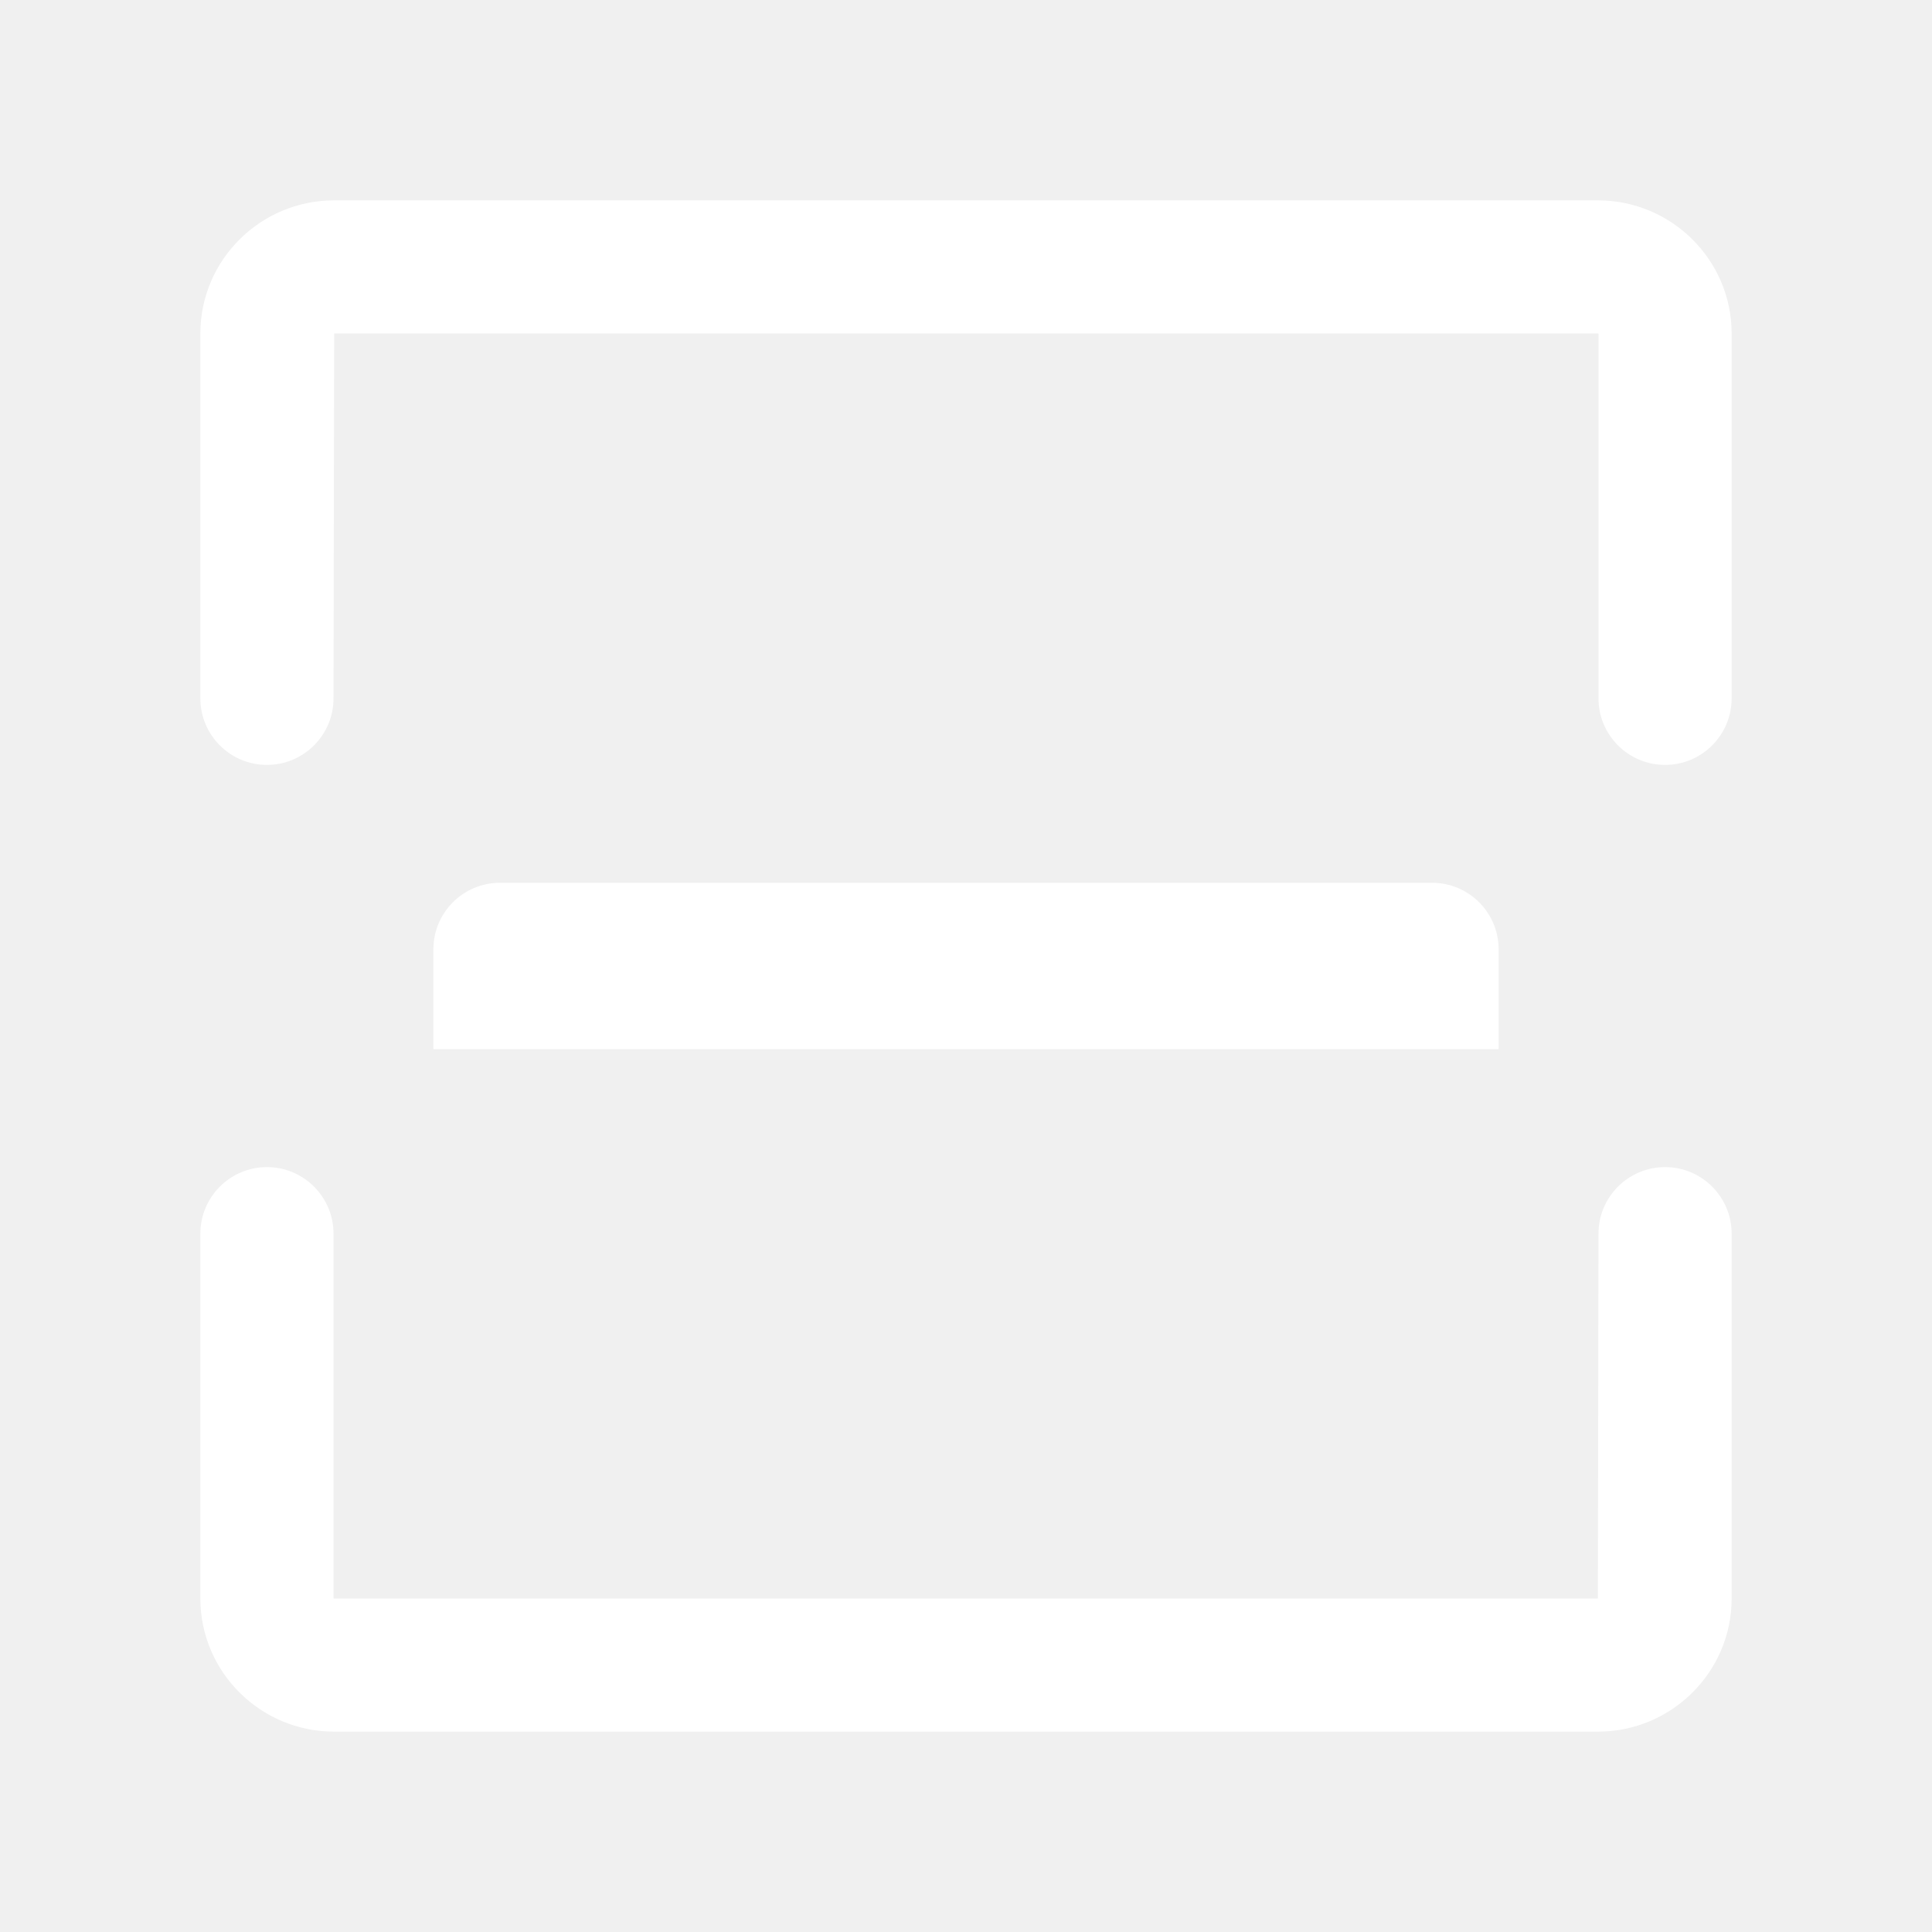
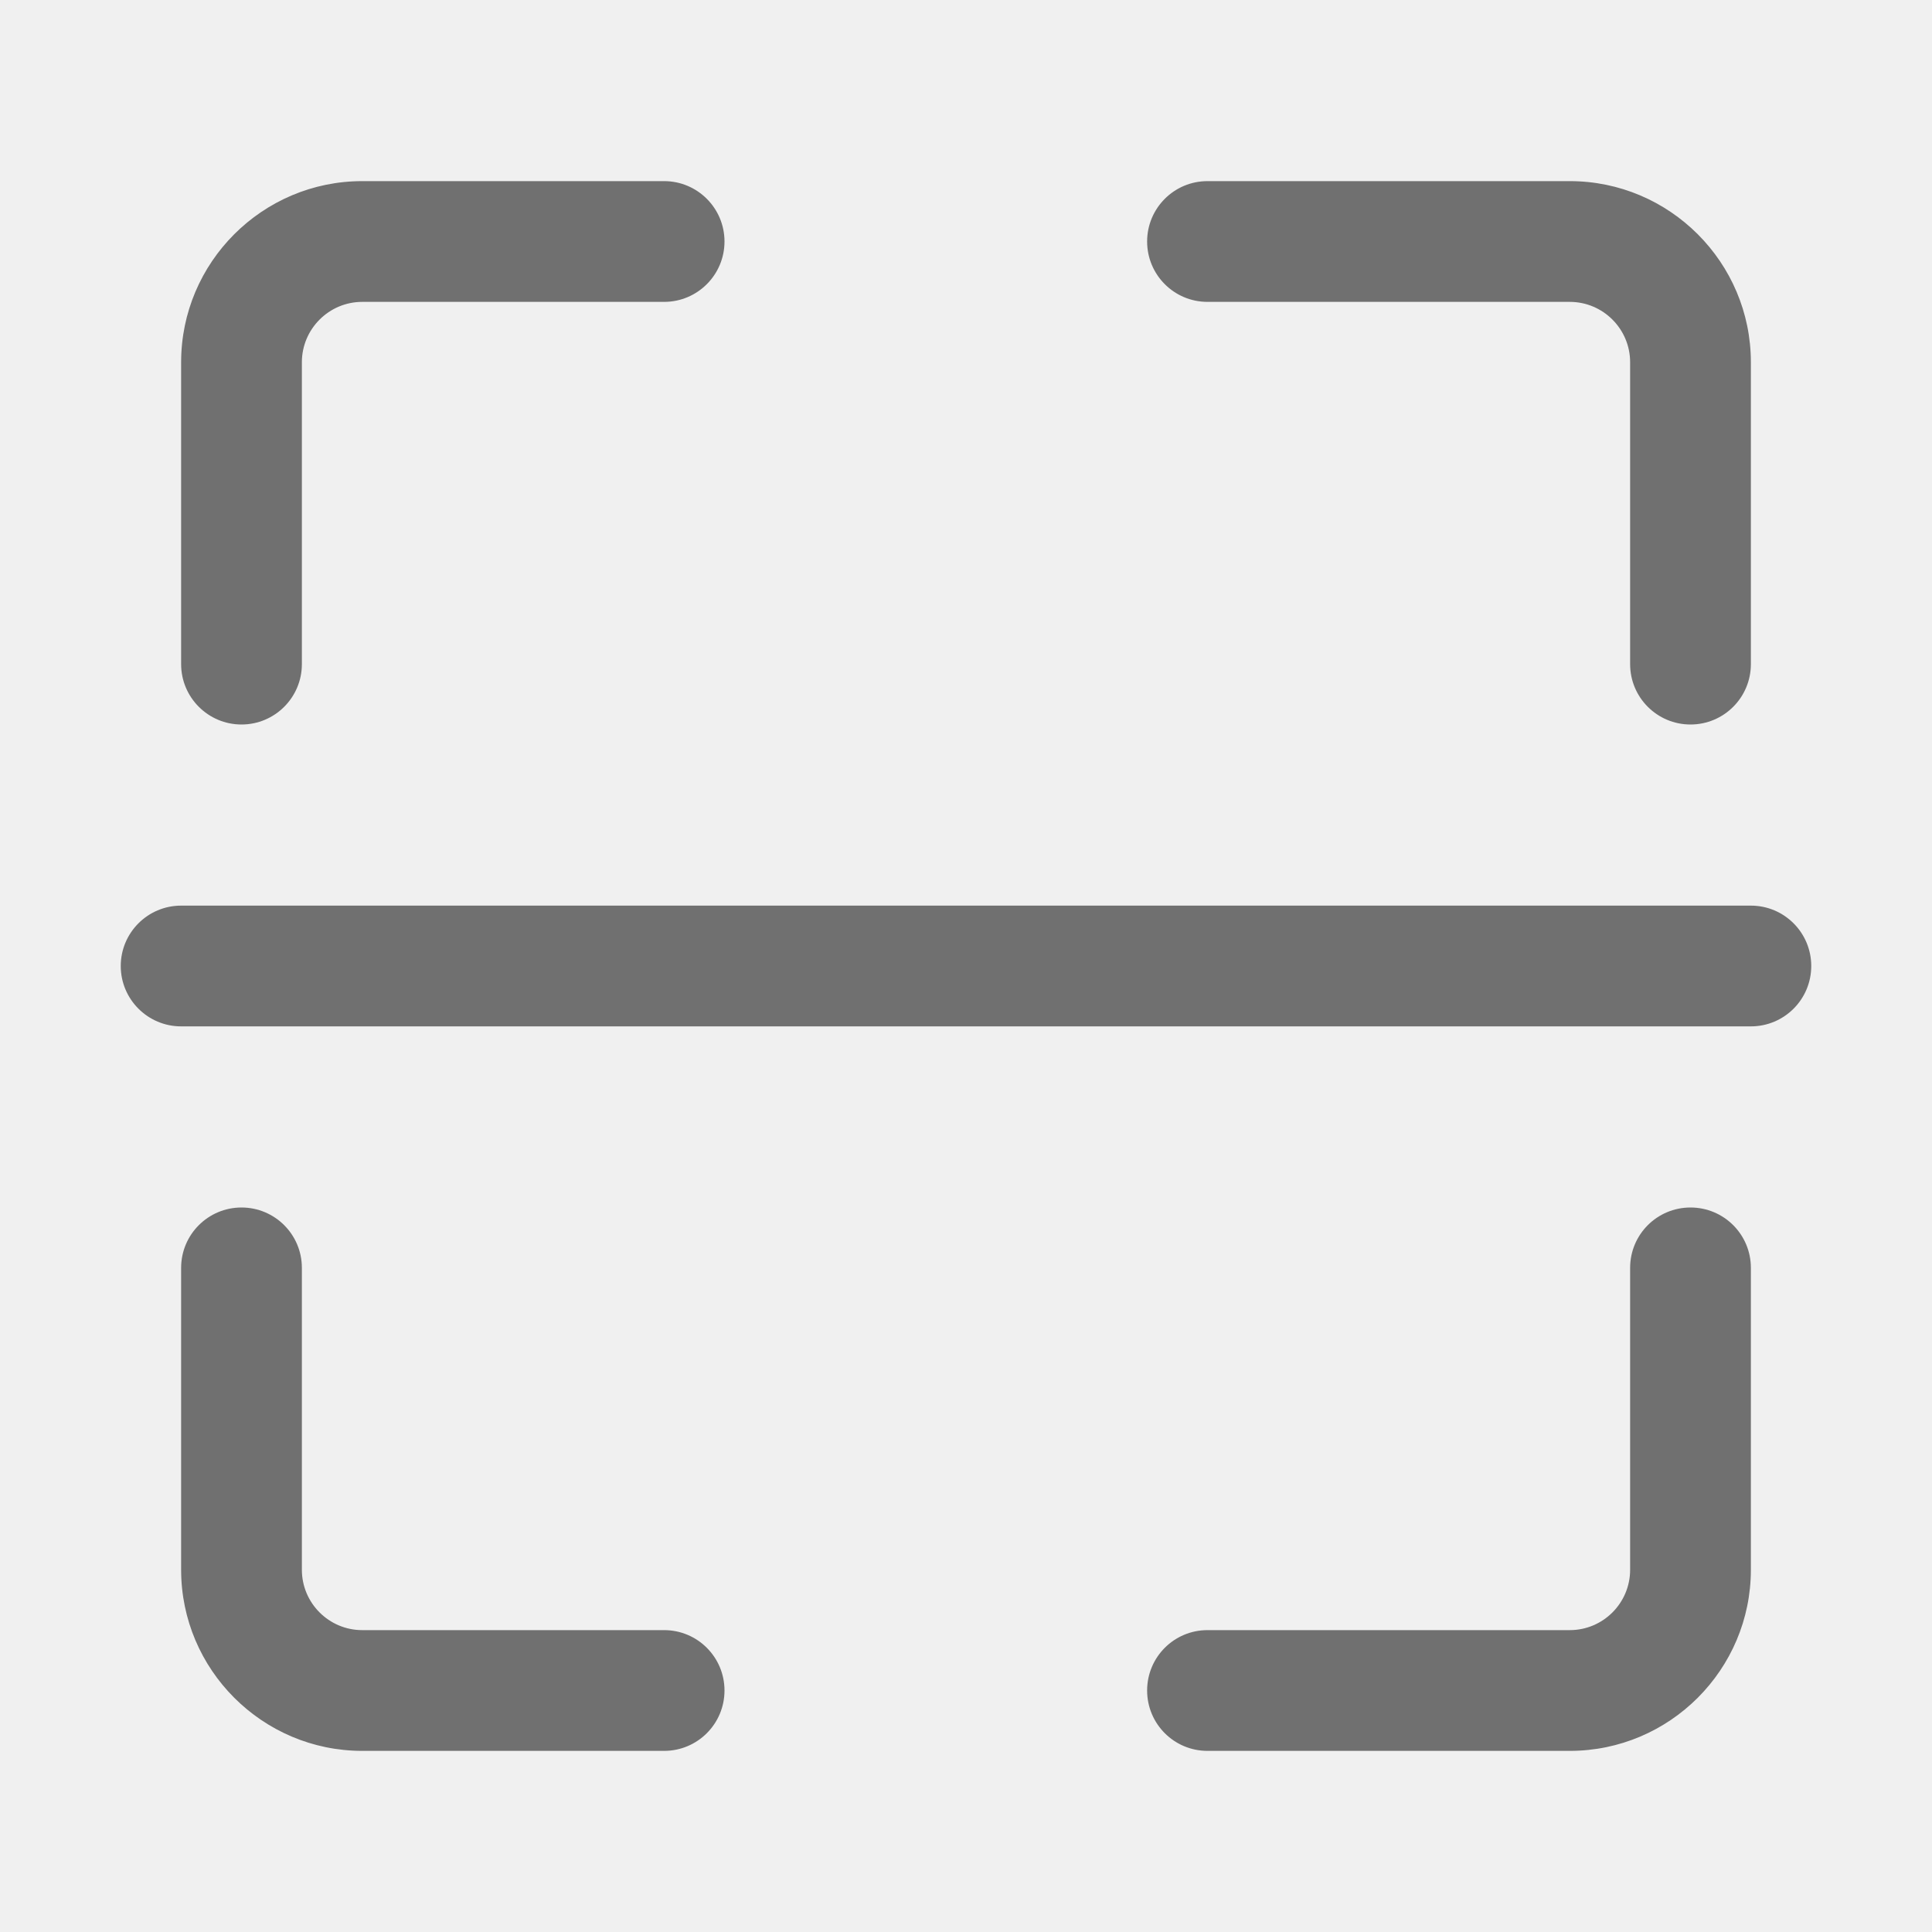
- <svg xmlns="http://www.w3.org/2000/svg" t="1547518928486" class="icon" style="" viewBox="0 0 1024 1024" version="1.1" p-id="2798" width="100" height="100">
+ <svg xmlns="http://www.w3.org/2000/svg" t="1547536872557" class="icon" style="" viewBox="0 0 1024 1024" version="1.1" p-id="16450" width="100" height="100">
  <defs>
    <style type="text/css" />
  </defs>
-   <path d="M794.304 556.113H229.705V503.182c0-19.489 15.799-35.288 35.288-35.288h494.023c19.488 0 35.288 15.799 35.288 35.288v52.931z" fill="#ffffff" p-id="2799" />
-   <path d="M846.903 917.805h-669.789c-39.112 0-70.919-31.66-70.919-70.575v-193.348c0-19.487 15.8-35.288 35.288-35.288s35.288 15.8 35.288 35.288v193.348h670.133l0.327-193.348c0-19.487 15.8-35.288 35.288-35.288s35.288 15.8 35.288 35.288v193.348c-0.001 38.914-31.807 70.575-70.903 70.575zM882.518 405.414c-19.487 0-35.288-15.8-35.288-35.288V176.77H177.114l-0.345 193.357c0 19.487-15.8 35.288-35.288 35.288s-35.288-15.8-35.288-35.288V176.77c0-38.914 31.807-70.575 70.919-70.575h669.789c39.095 0 70.902 31.66 70.902 70.575v193.357c0.001 19.487-15.799 35.288-35.286 35.288z" fill="#ffffff" p-id="2800" />
+   <path d="M928 544 96 544c-17.664 0-32-14.336-32-32s14.336-32 32-32l832 0c17.696 0 32 14.336 32 32S945.696 544 928 544zM832 928l-192 0c-17.696 0-32-14.304-32-32s14.304-32 32-32l192 0c17.664 0 32-14.336 32-32l0-160c0-17.696 14.304-32 32-32s32 14.304 32 32l0 160C928 884.928 884.928 928 832 928zM352 928 192 928c-52.928 0-96-43.072-96-96l0-160c0-17.696 14.336-32 32-32s32 14.304 32 32l0 160c0 17.664 14.368 32 32 32l160 0c17.664 0 32 14.304 32 32S369.664 928 352 928zM128 384c-17.664 0-32-14.336-32-32L96 192c0-52.928 43.072-96 96-96l160 0c17.664 0 32 14.336 32 32s-14.336 32-32 32L192 160C174.368 160 160 174.368 160 192l0 160C160 369.664 145.664 384 128 384zM896 384c-17.696 0-32-14.336-32-32L864 192c0-17.632-14.336-32-32-32l-192 0c-17.696 0-32-14.336-32-32s14.304-32 32-32l192 0c52.928 0 96 43.072 96 96l0 160C928 369.664 913.696 384 896 384z" p-id="16451" fill="#707070" />
</svg>
